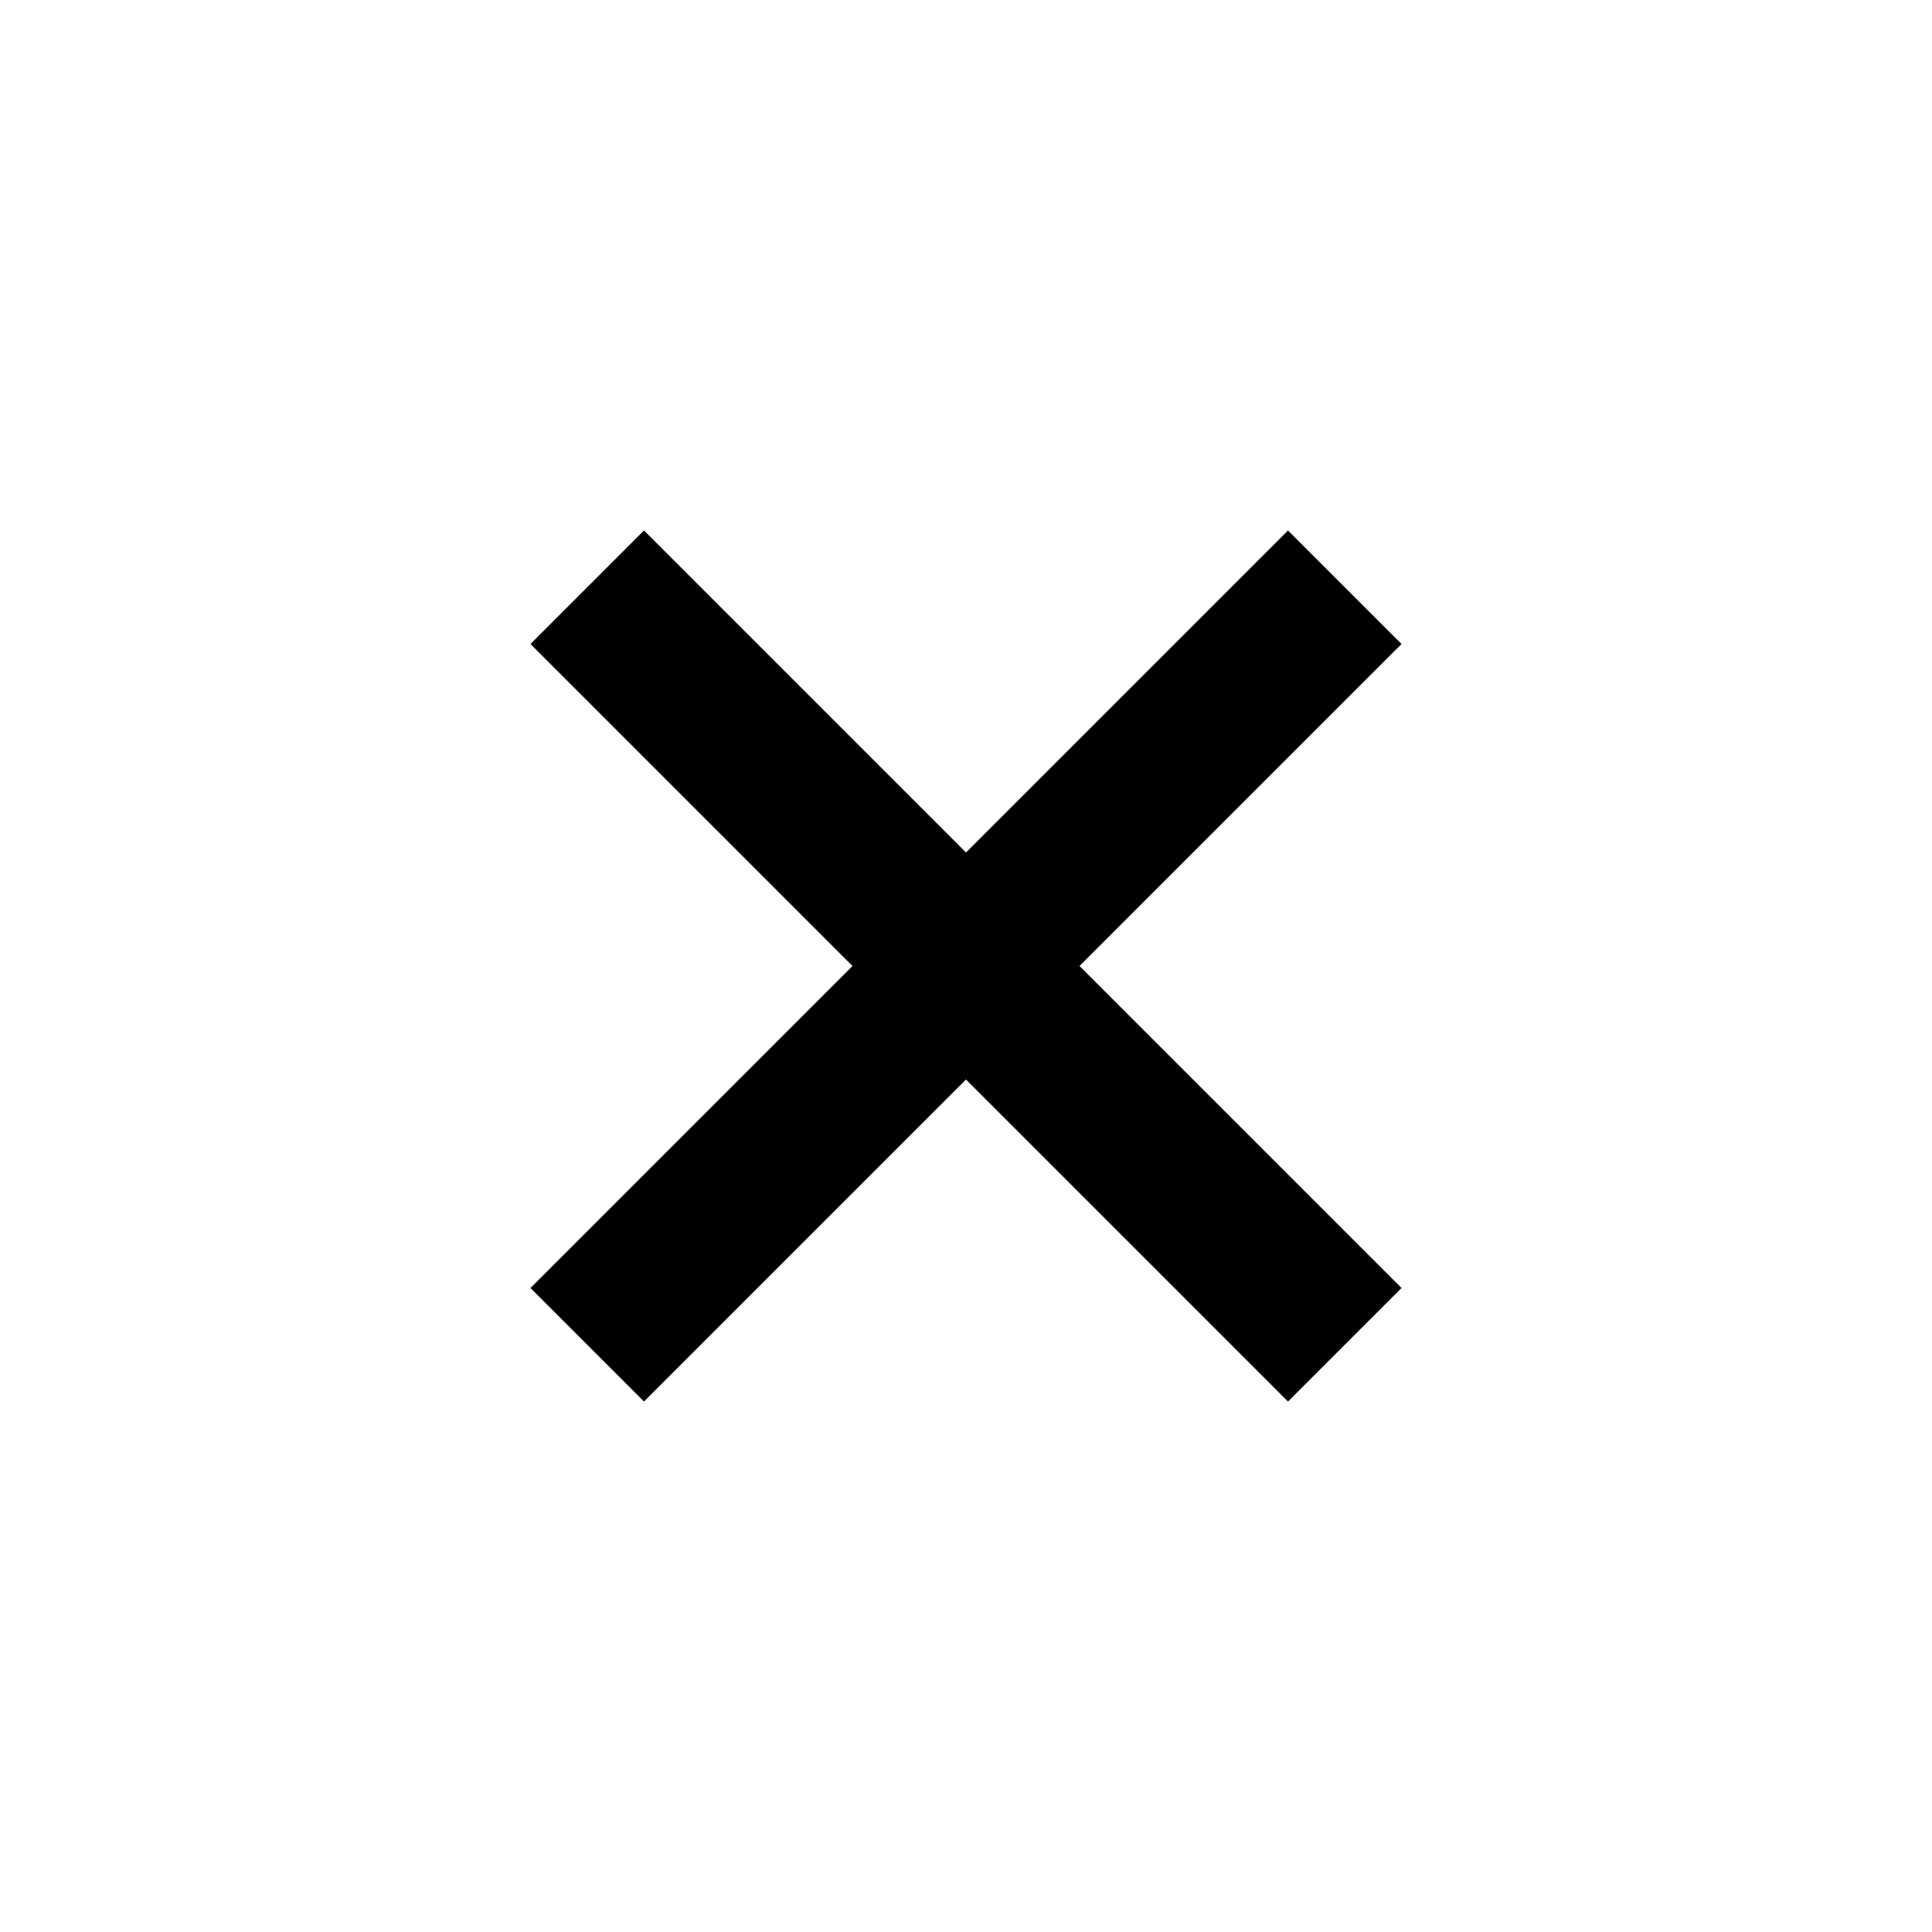
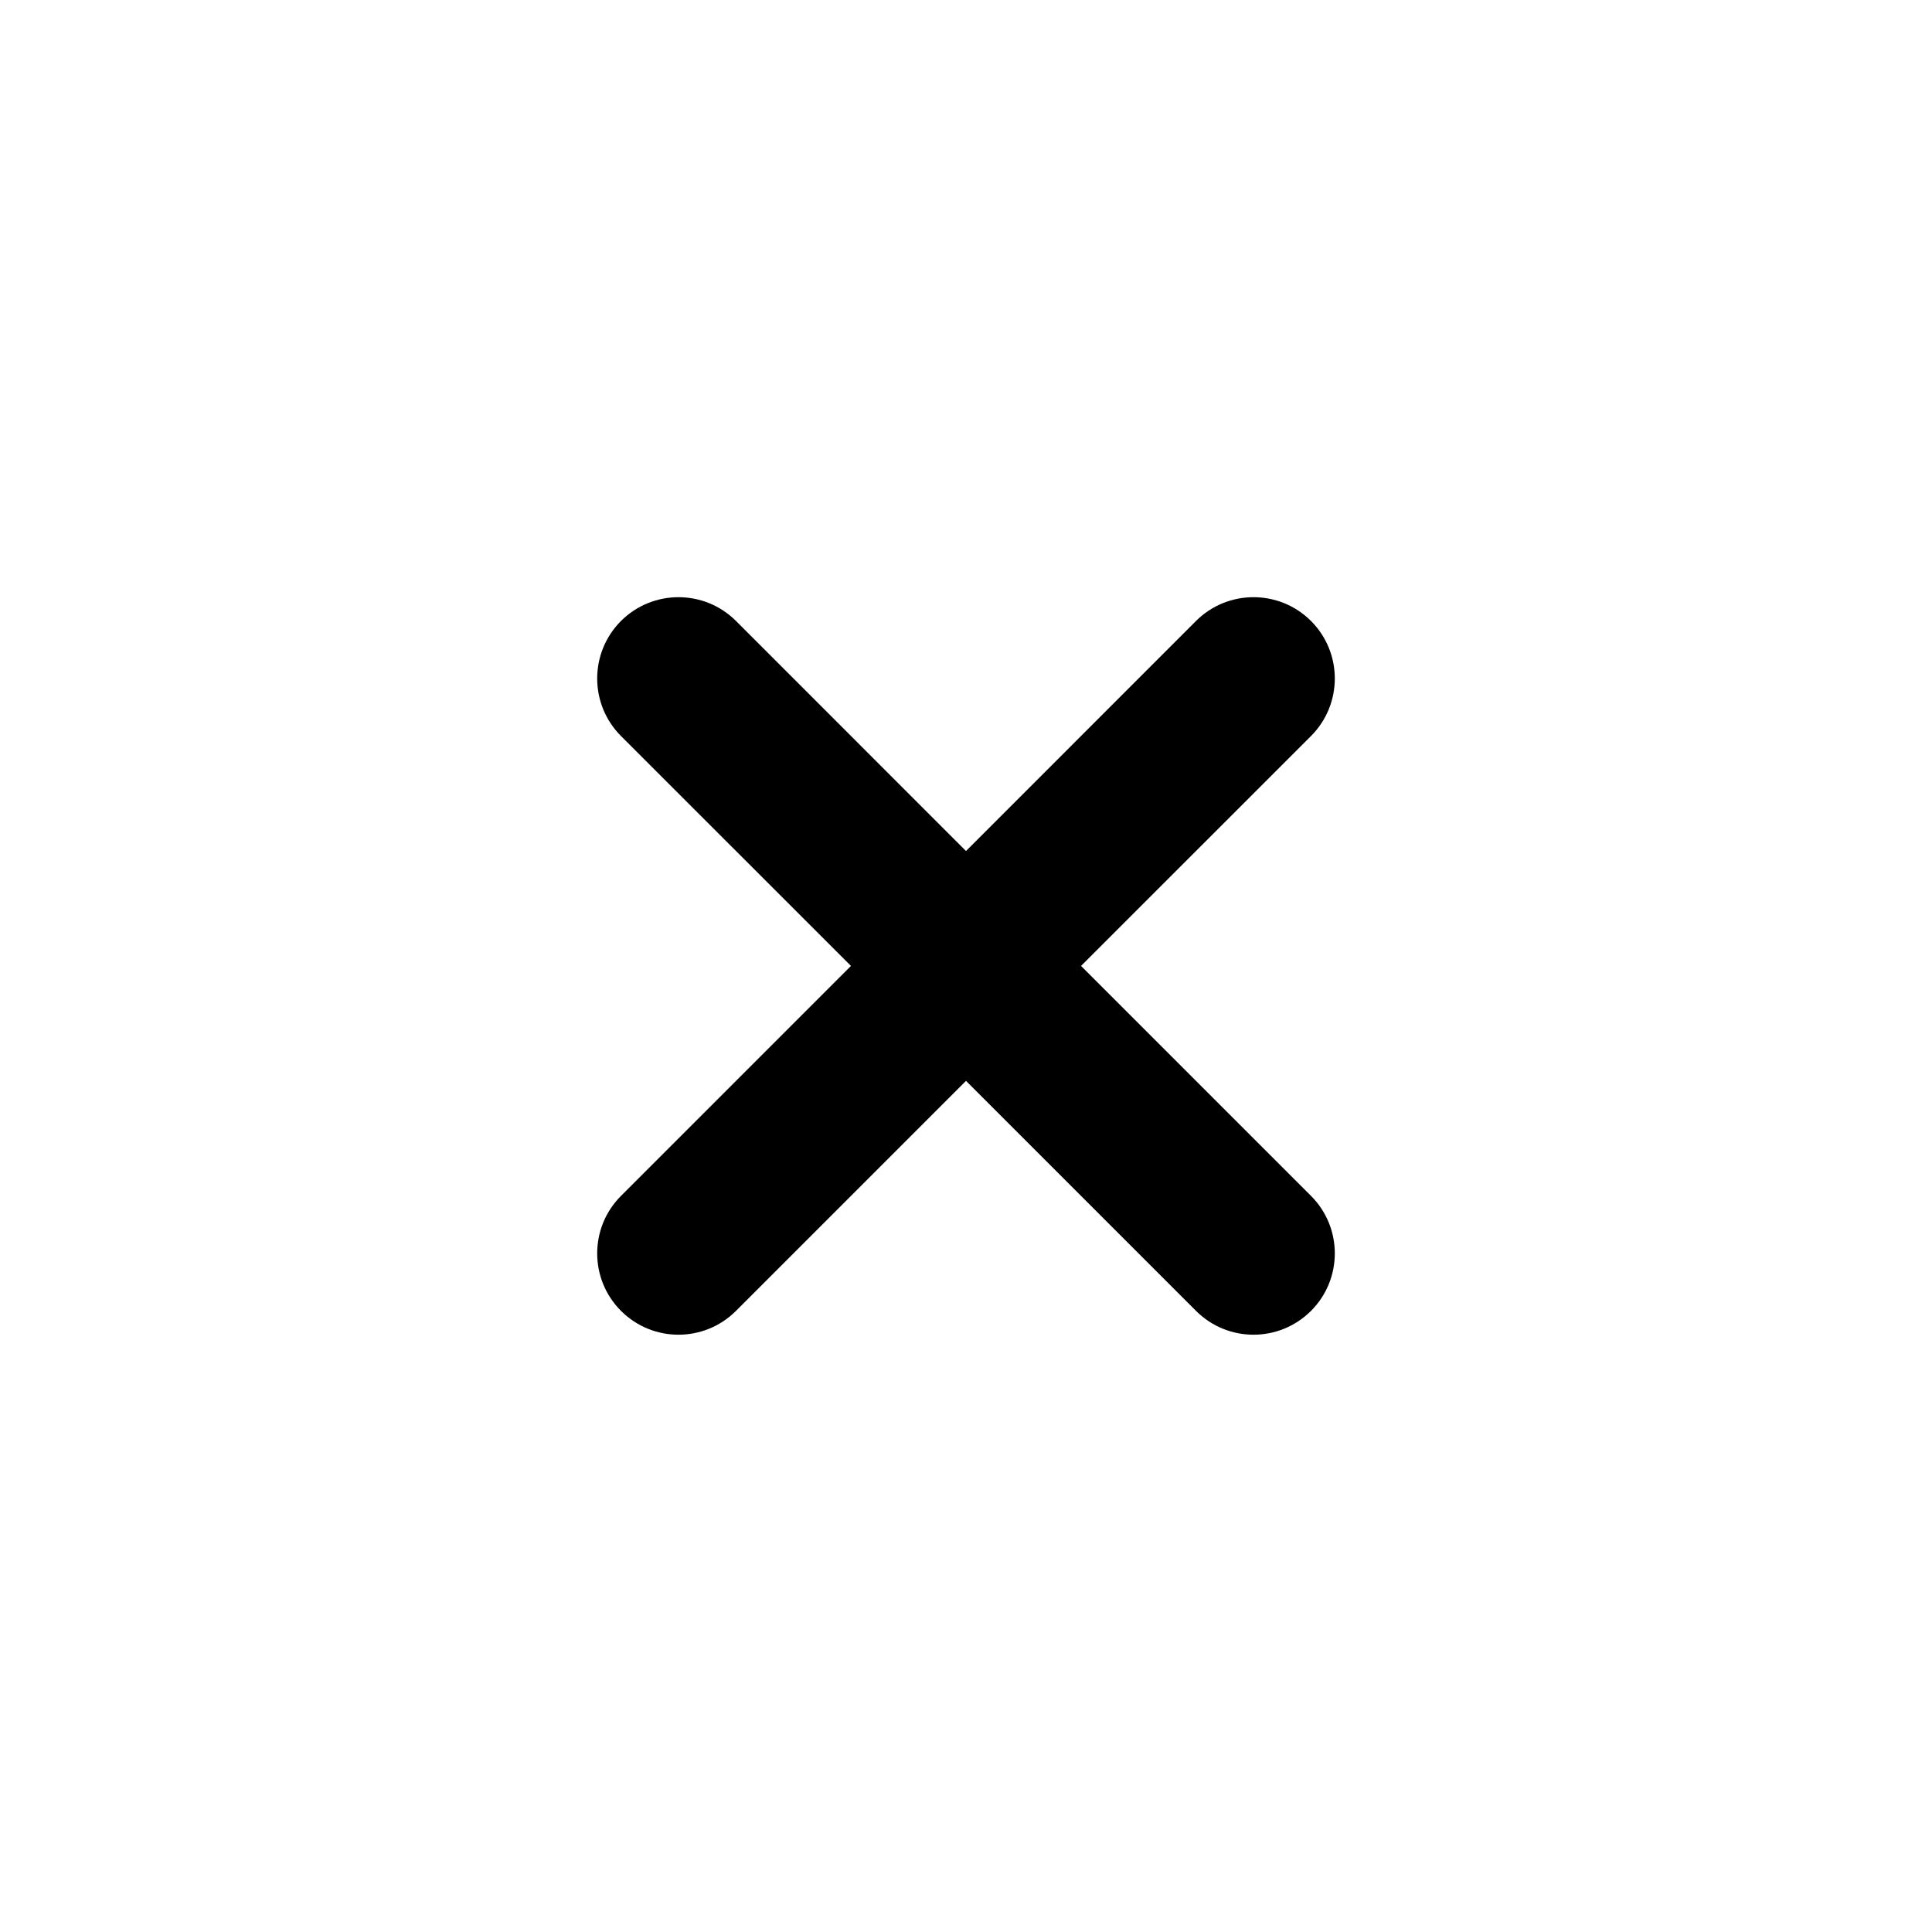
<svg xmlns="http://www.w3.org/2000/svg" width="24" height="24" viewBox="0 0 24 24">
-   <path d="M17.41 8L16 6.59L12 10.59L8 6.59L6.59 8L10.59 12L6.59 16L8 17.41L12 13.41L16 17.41L17.41 16L13.41 12L17.41 8Z" />
+   <path d="M9.143 7.714C8.748 7.32 8.109 7.32 7.714 7.714C7.32 8.109 7.32 8.748 7.714 9.143L10.571 11.999L7.714 14.856C7.32 15.25 7.32 15.89 7.714 16.284C8.109 16.679 8.748 16.679 9.143 16.284L11.999 13.428L12 13.429L12.001 13.428L14.857 16.284C15.252 16.679 15.891 16.679 16.286 16.284C16.68 15.89 16.68 15.25 16.286 14.856L13.429 11.999L16.286 9.143C16.68 8.748 16.68 8.109 16.286 7.714C15.891 7.32 15.252 7.32 14.857 7.714L12.001 10.571L12 10.57L11.999 10.571L9.143 7.714Z" />
</svg>
